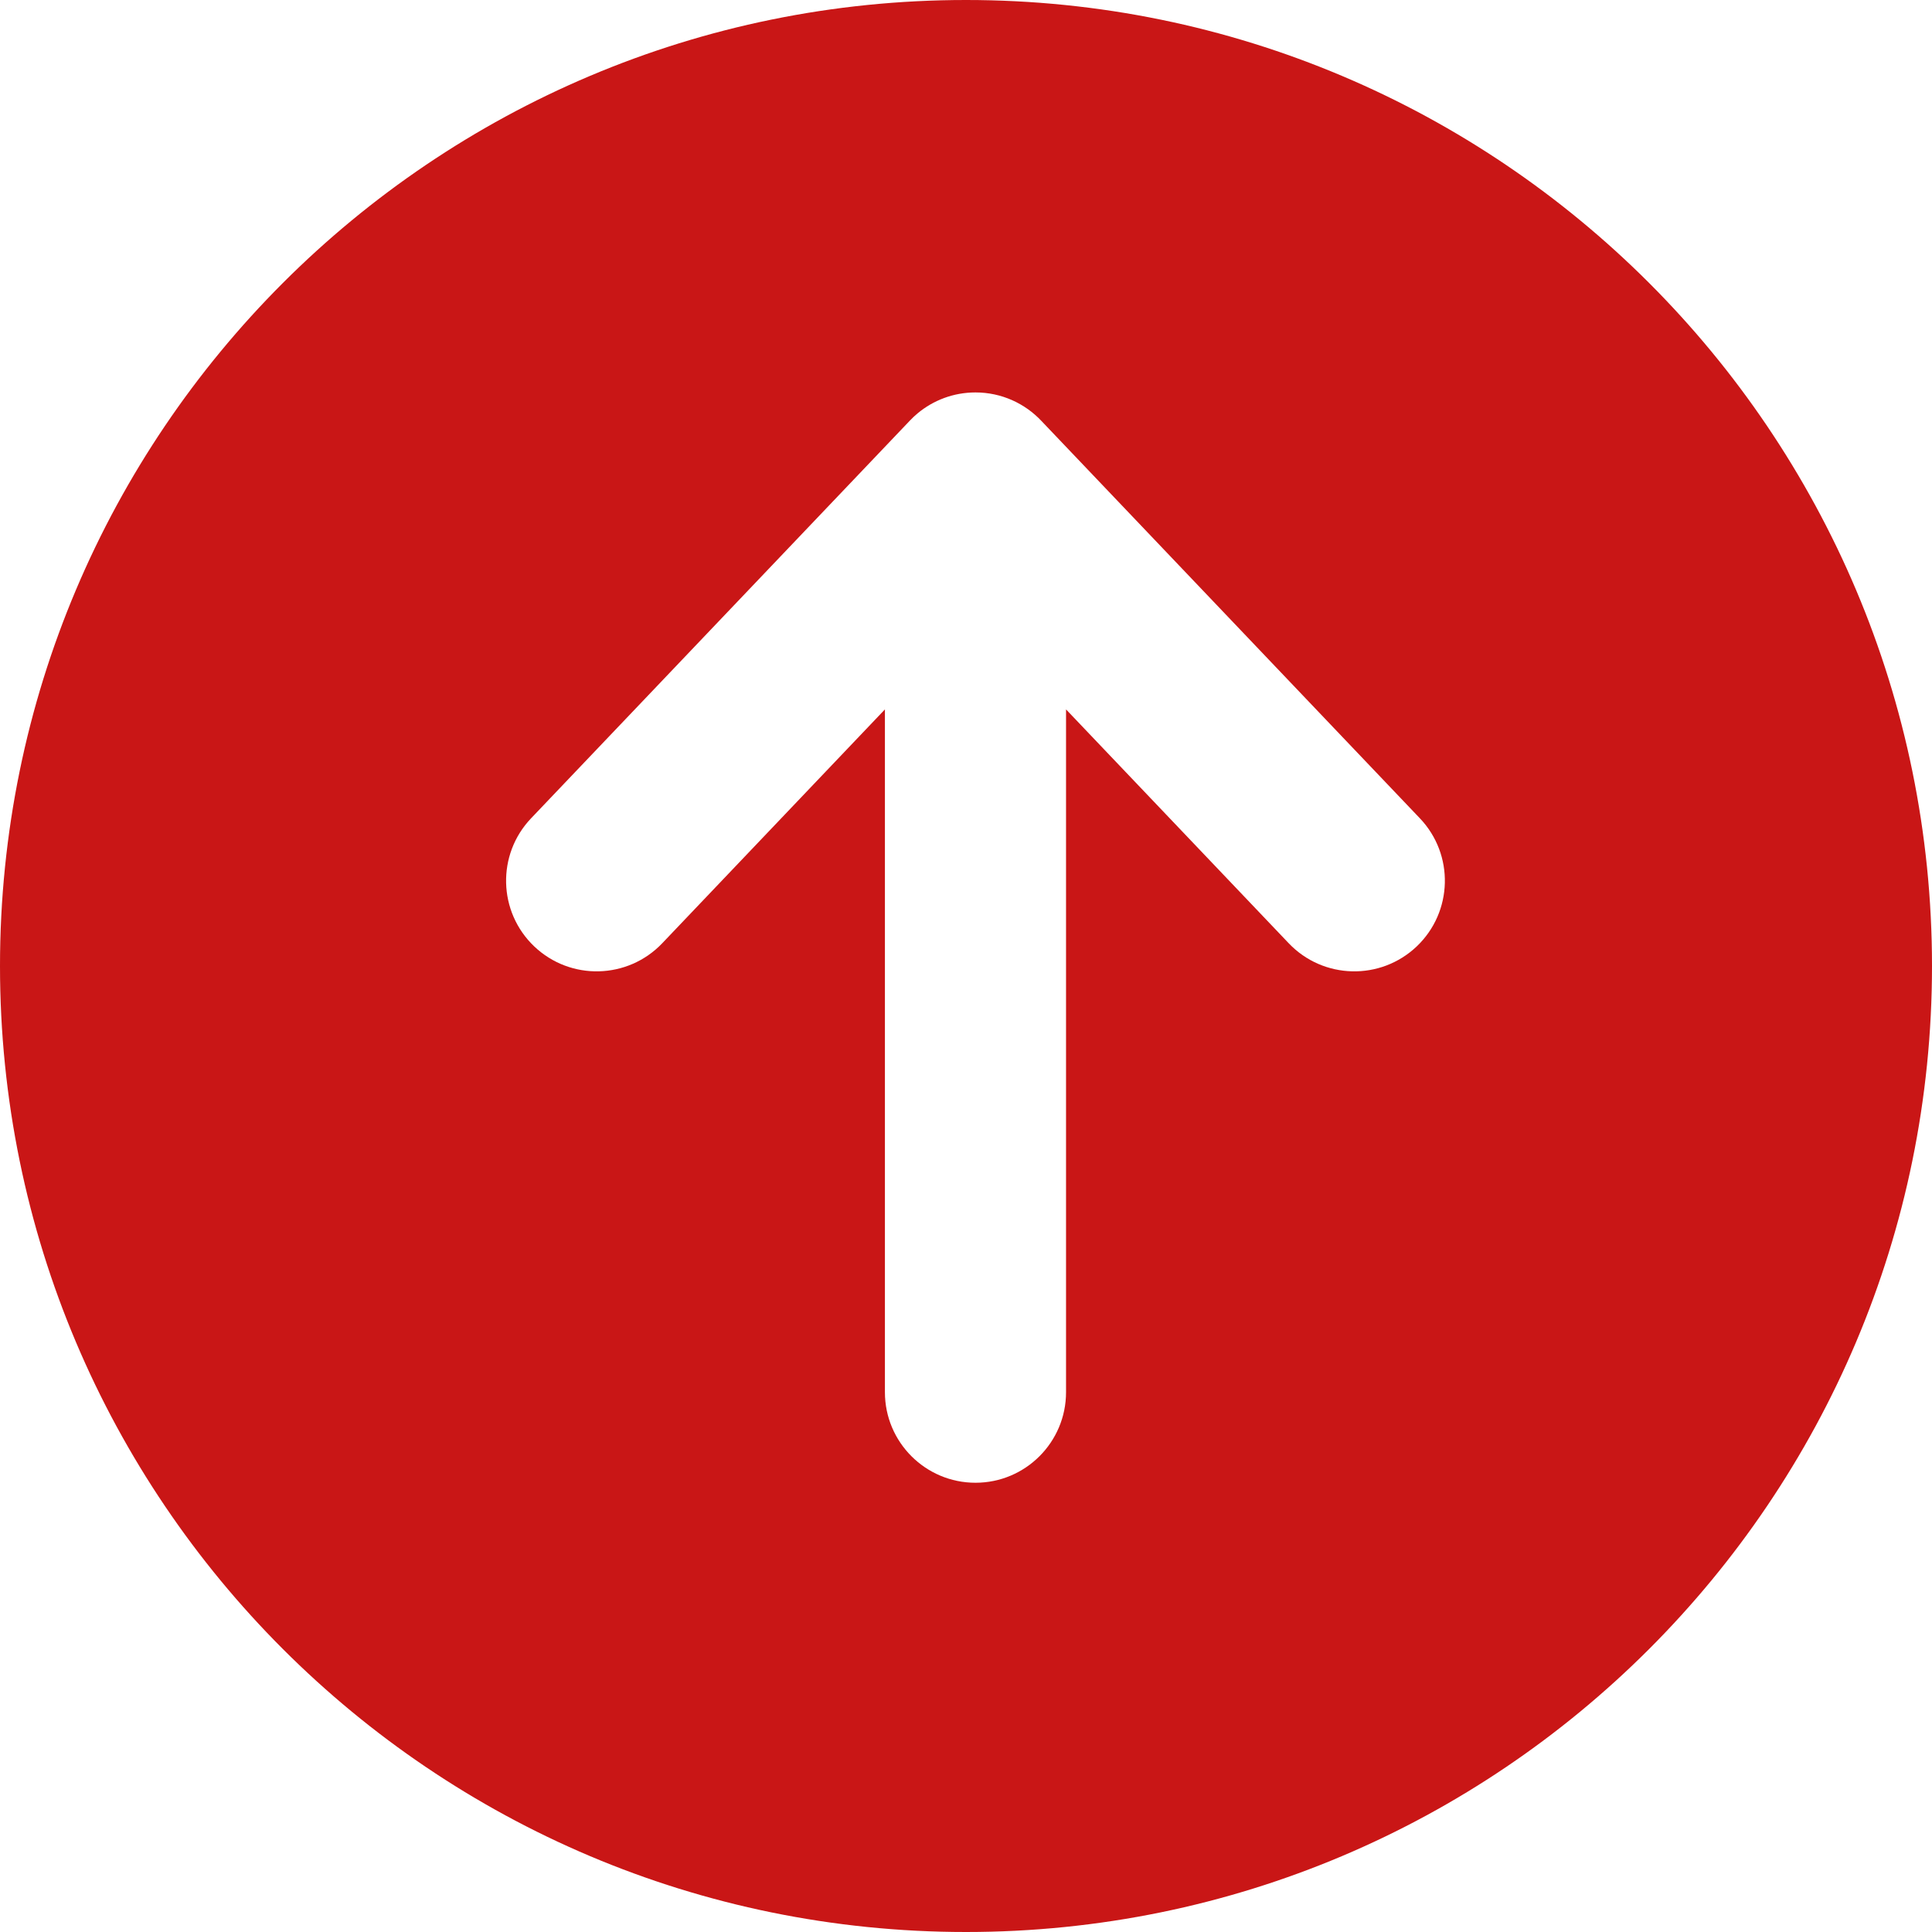
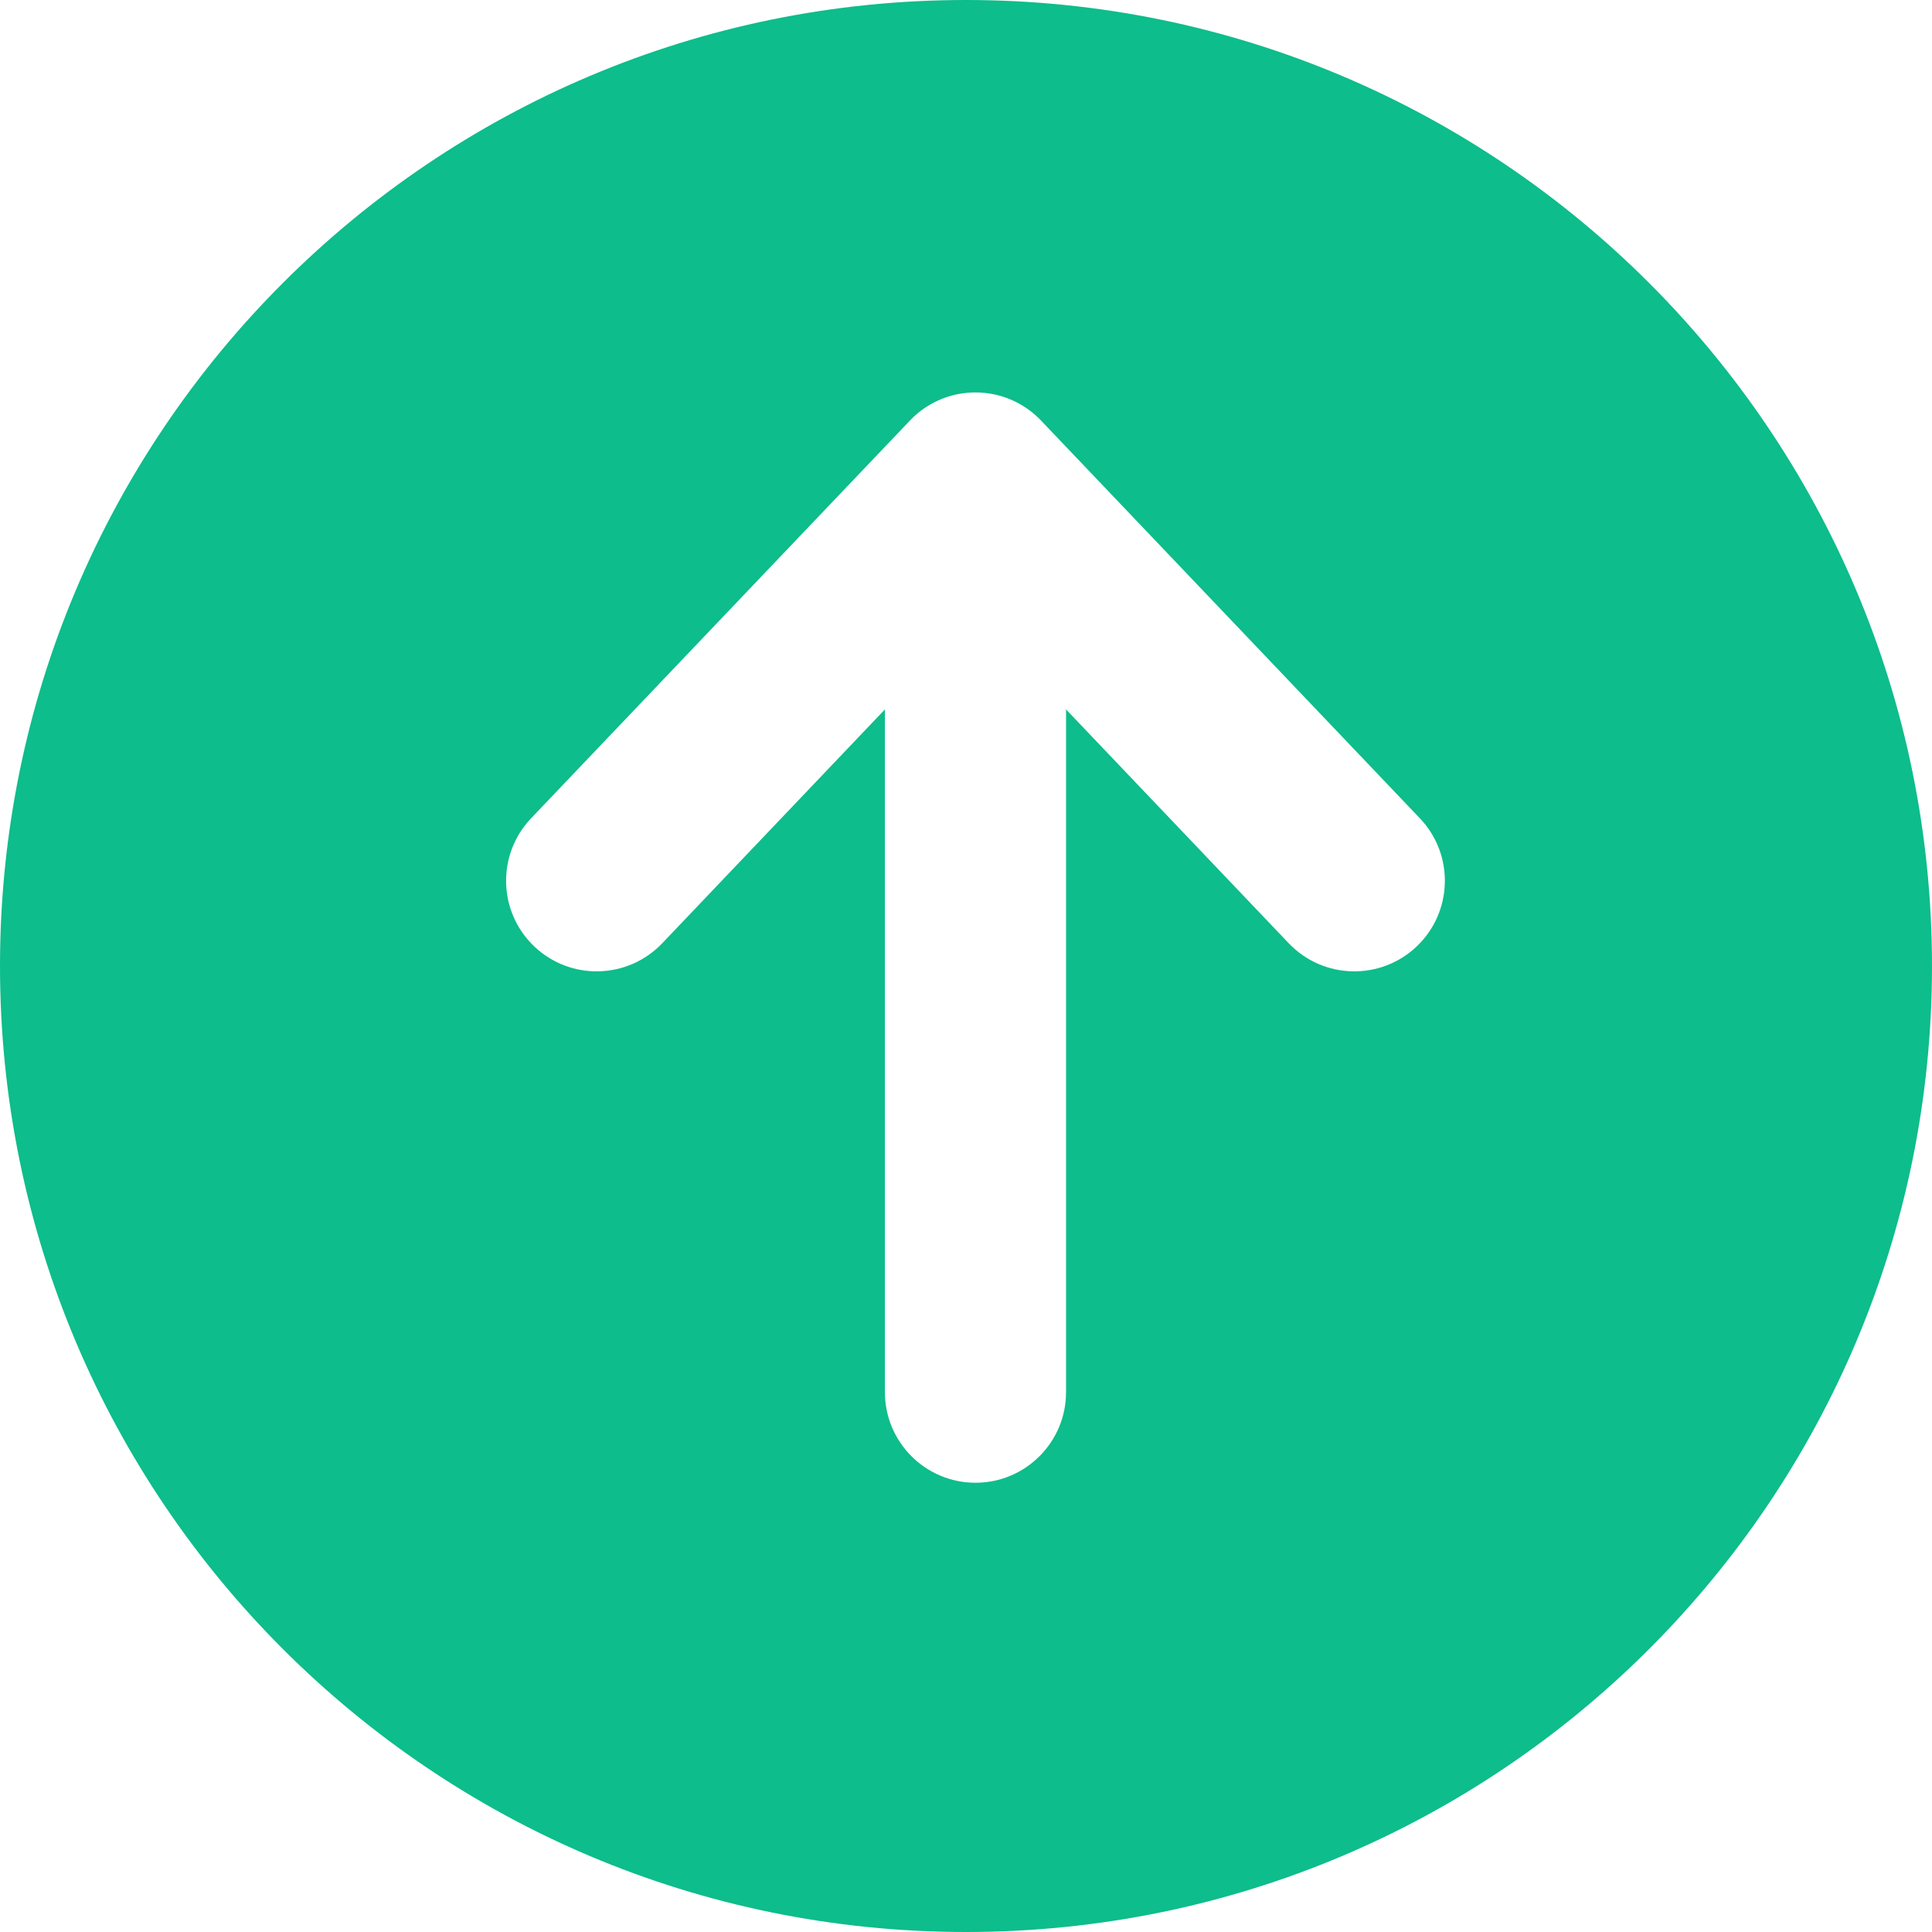
<svg xmlns="http://www.w3.org/2000/svg" width="32" height="32" viewBox="0 0 32 32" fill="none">
-   <path fill-rule="evenodd" clip-rule="evenodd" d="M16 0C7.163 0 0 7.163 0 16C0 24.837 7.163 32 16 32C24.837 32 32 24.837 32 16C32 7.163 24.837 0 16 0ZM17.251 6.974C16.977 6.682 16.588 6.5 16.157 6.5C15.793 6.5 15.459 6.63 15.2 6.845C15.155 6.883 15.111 6.923 15.071 6.966L8.796 13.554C8.225 14.154 8.248 15.103 8.848 15.675C9.448 16.246 10.397 16.223 10.969 15.623L14.657 11.75V23.059C14.657 23.887 15.329 24.559 16.157 24.559C16.985 24.559 17.657 23.887 17.657 23.059V11.75L21.345 15.623C21.916 16.223 22.866 16.246 23.466 15.675C24.066 15.103 24.089 14.154 23.518 13.554L17.251 6.974Z" fill="#C91616" />
+   <path fill-rule="evenodd" clip-rule="evenodd" d="M16 0C7.163 0 0 7.163 0 16C0 24.837 7.163 32 16 32C24.837 32 32 24.837 32 16C32 7.163 24.837 0 16 0ZM17.251 6.974C16.977 6.682 16.588 6.5 16.157 6.5C15.793 6.5 15.459 6.63 15.2 6.845C15.155 6.883 15.111 6.923 15.071 6.966L8.796 13.554C8.225 14.154 8.248 15.103 8.848 15.675C9.448 16.246 10.397 16.223 10.969 15.623L14.657 11.75V23.059C14.657 23.887 15.329 24.559 16.157 24.559C16.985 24.559 17.657 23.887 17.657 23.059V11.75L21.345 15.623C21.916 16.223 22.866 16.246 23.466 15.675C24.066 15.103 24.089 14.154 23.518 13.554L17.251 6.974Z" fill="#0DBD8B" />
</svg>
